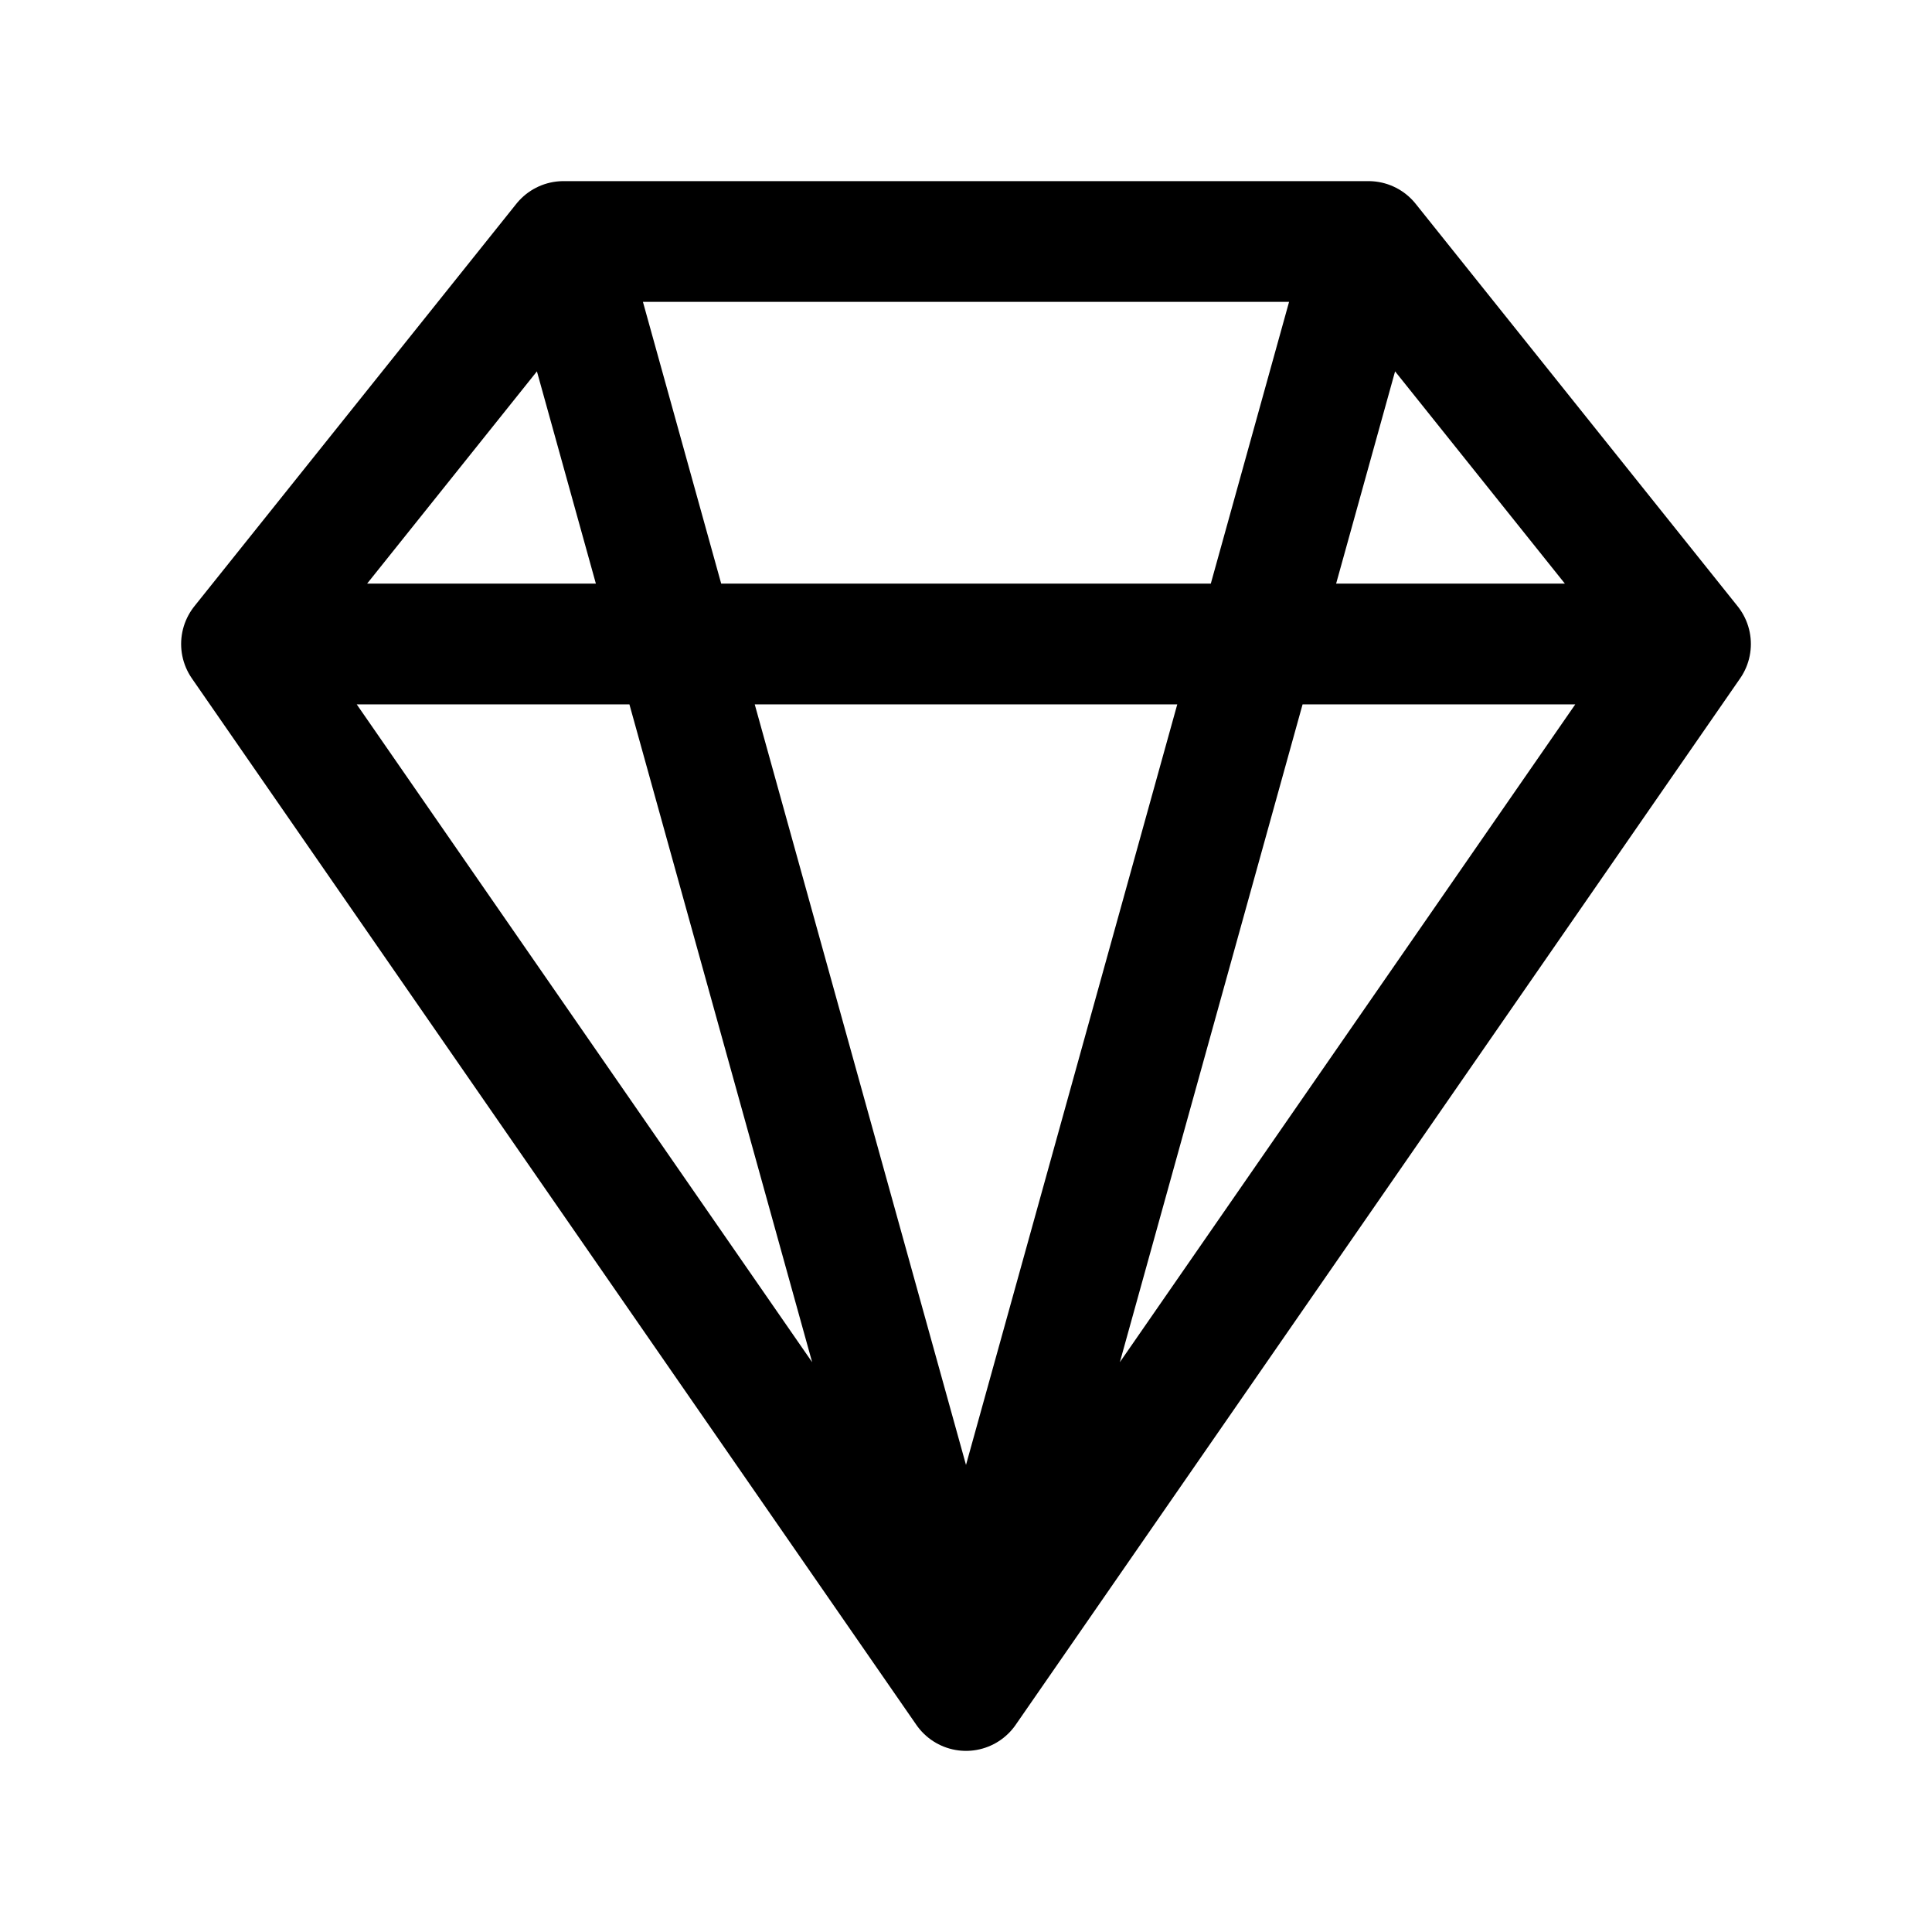
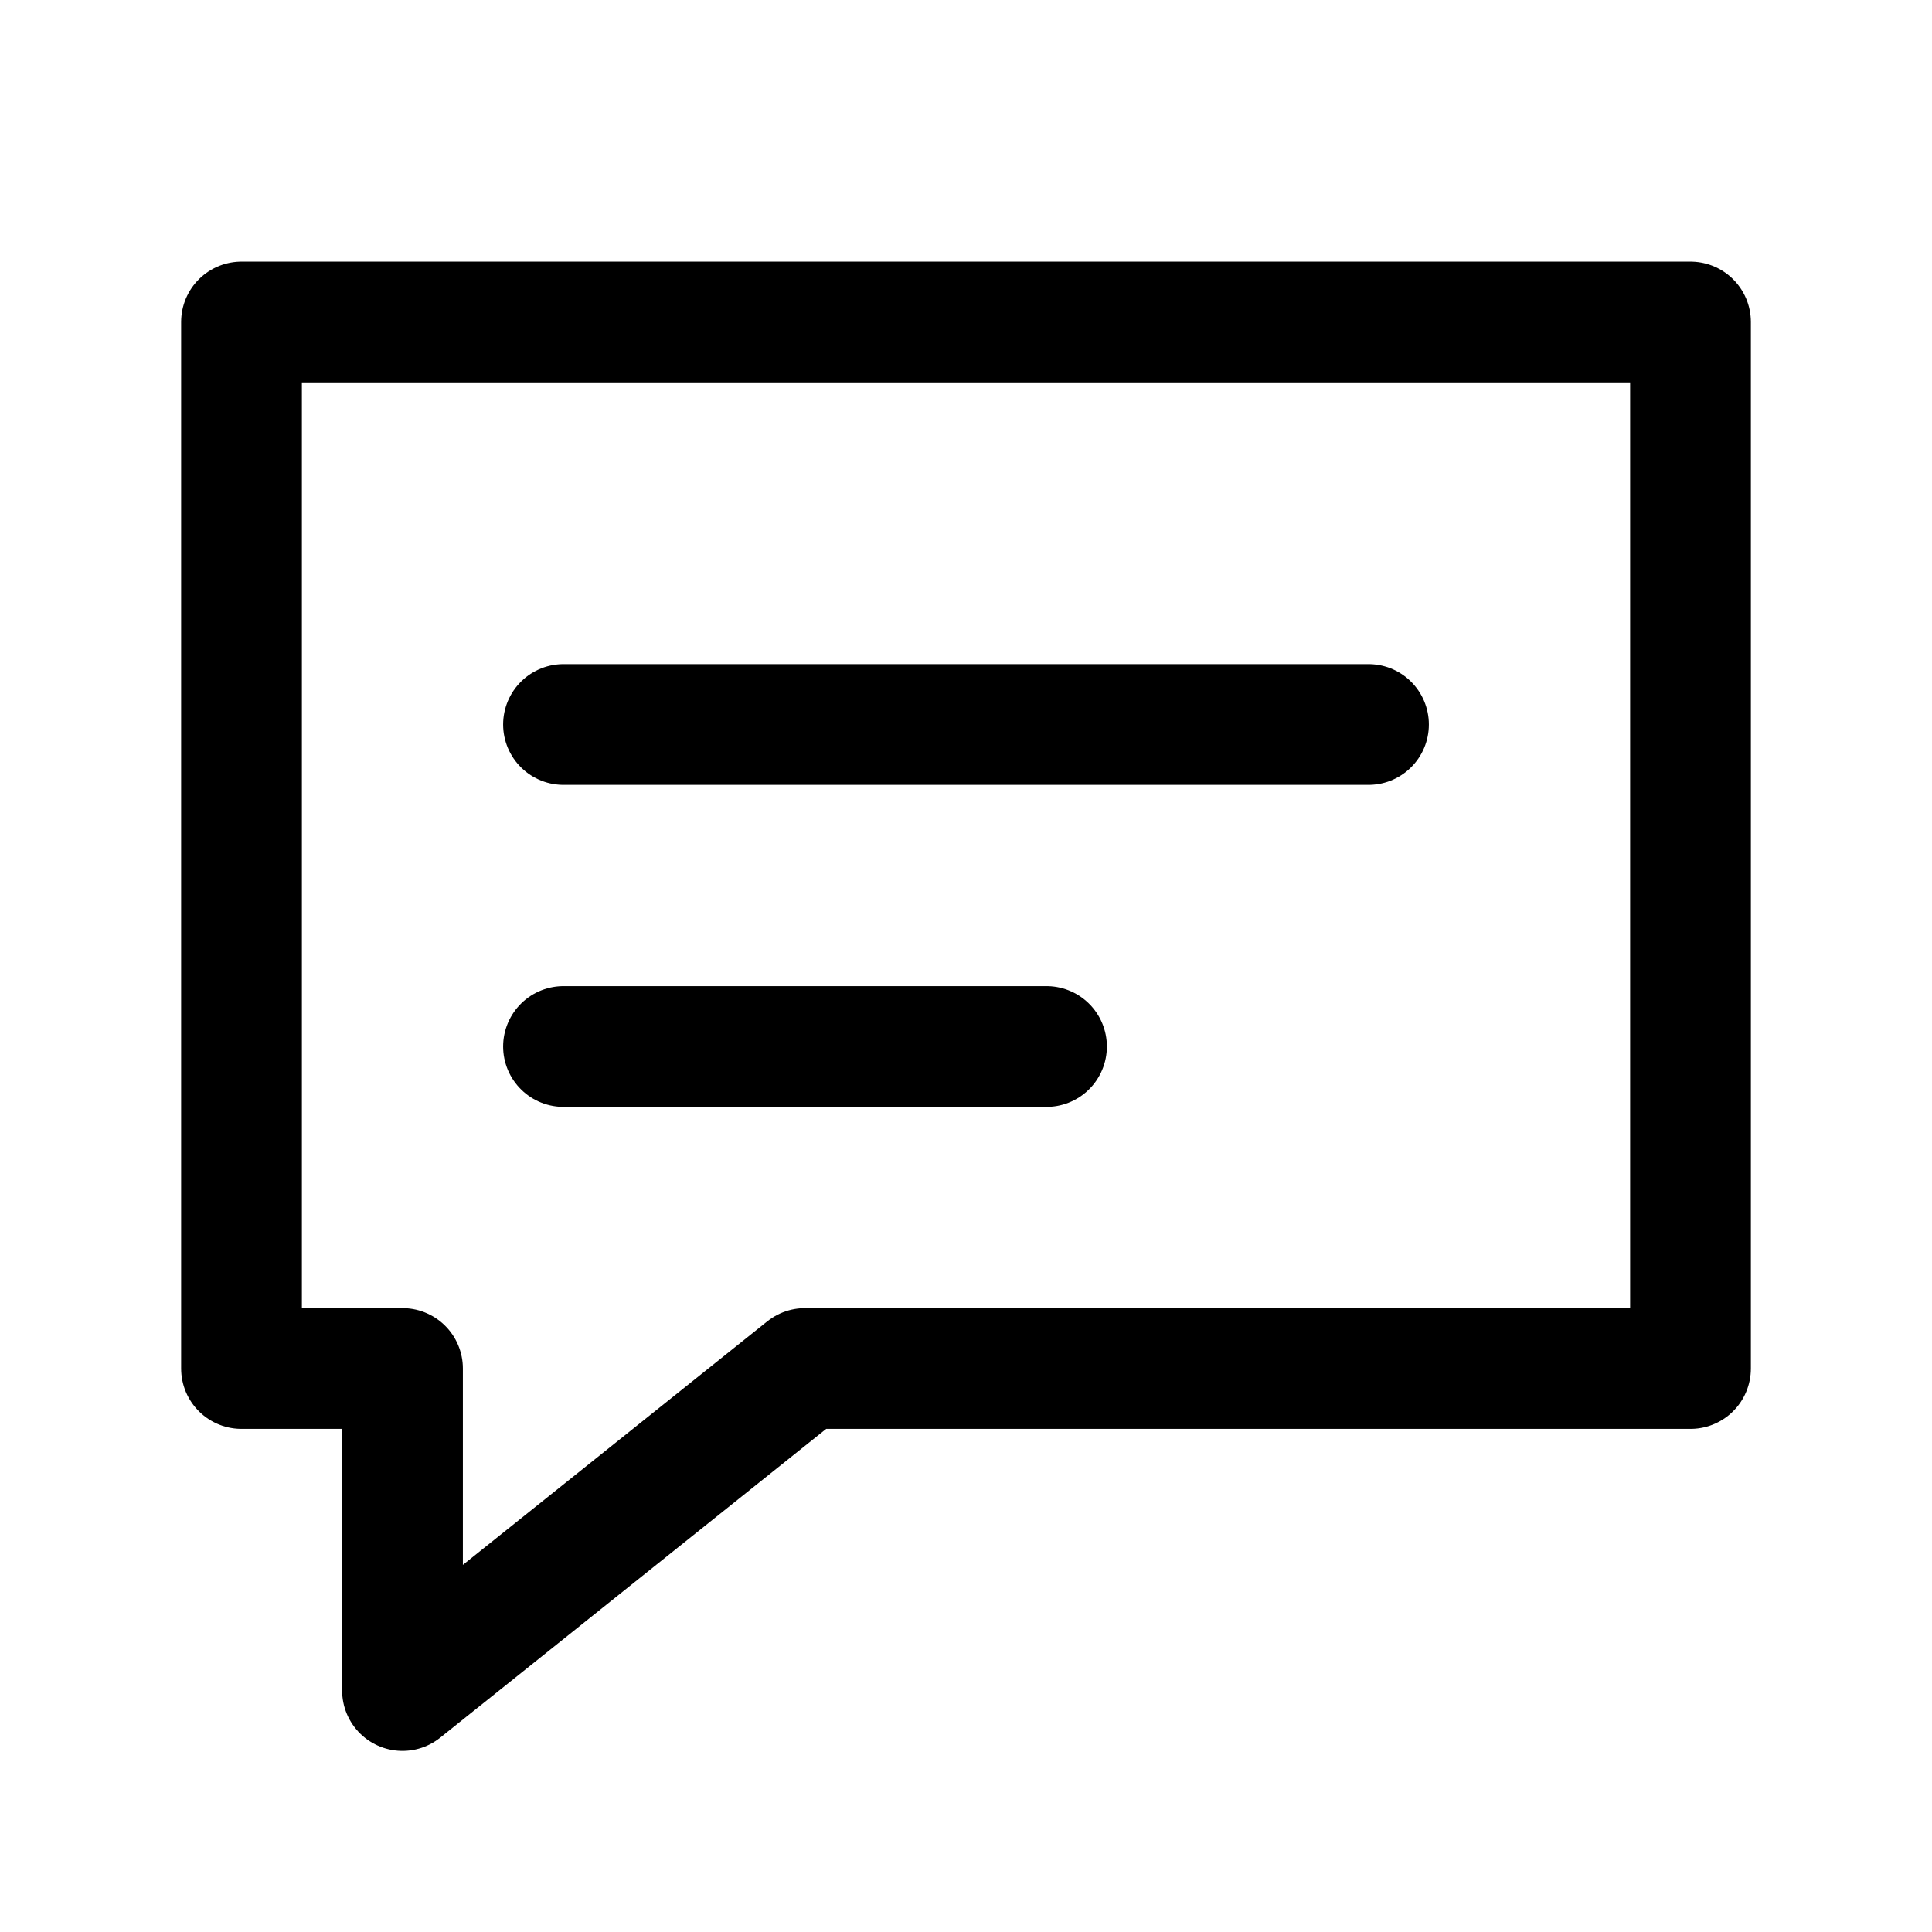
<svg xmlns="http://www.w3.org/2000/svg" viewBox="0 0 24 24">
  <g fill="none" stroke="currentColor" stroke-width="1.5" stroke-linecap="round" stroke-linejoin="round">
-     <path d="m3 8 4-5h10l4 5-9 13zM3 8h18M7 3l5 18 5-18" />
+     <path d="M3 4h18v13H10l-5 4v-4H3zM7 9h10M7 13h6" />
  </g>
</svg>
